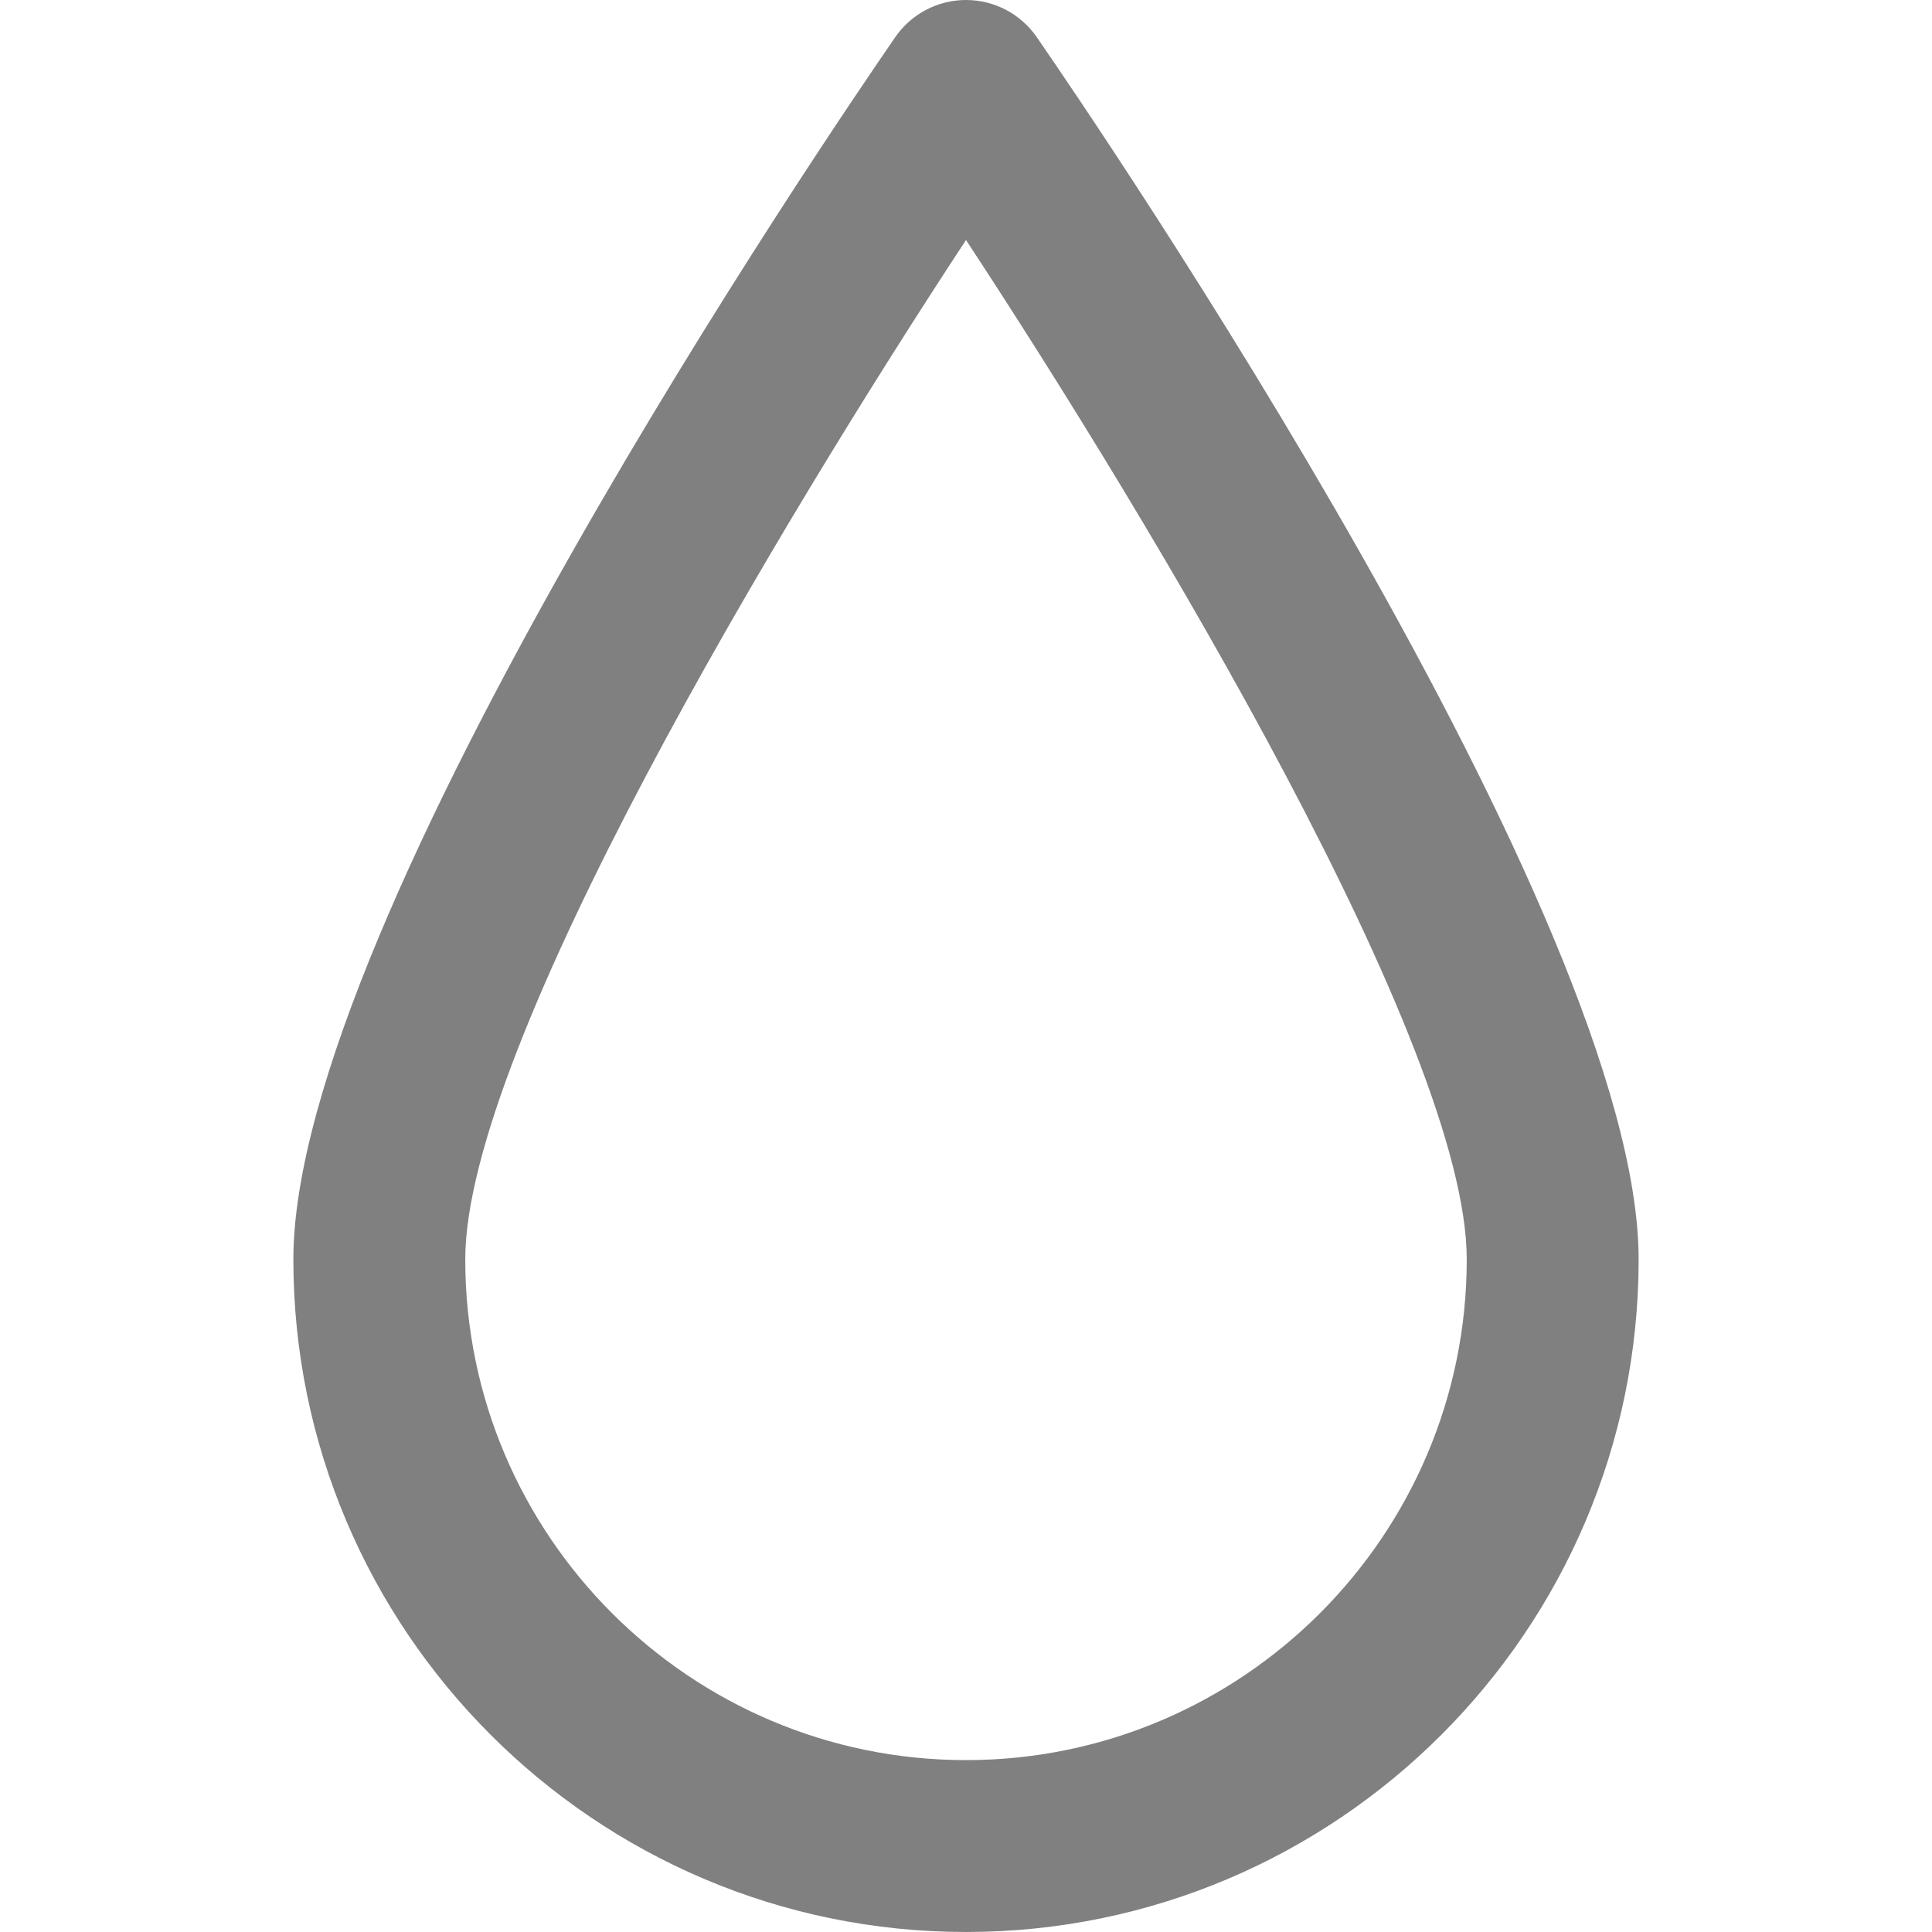
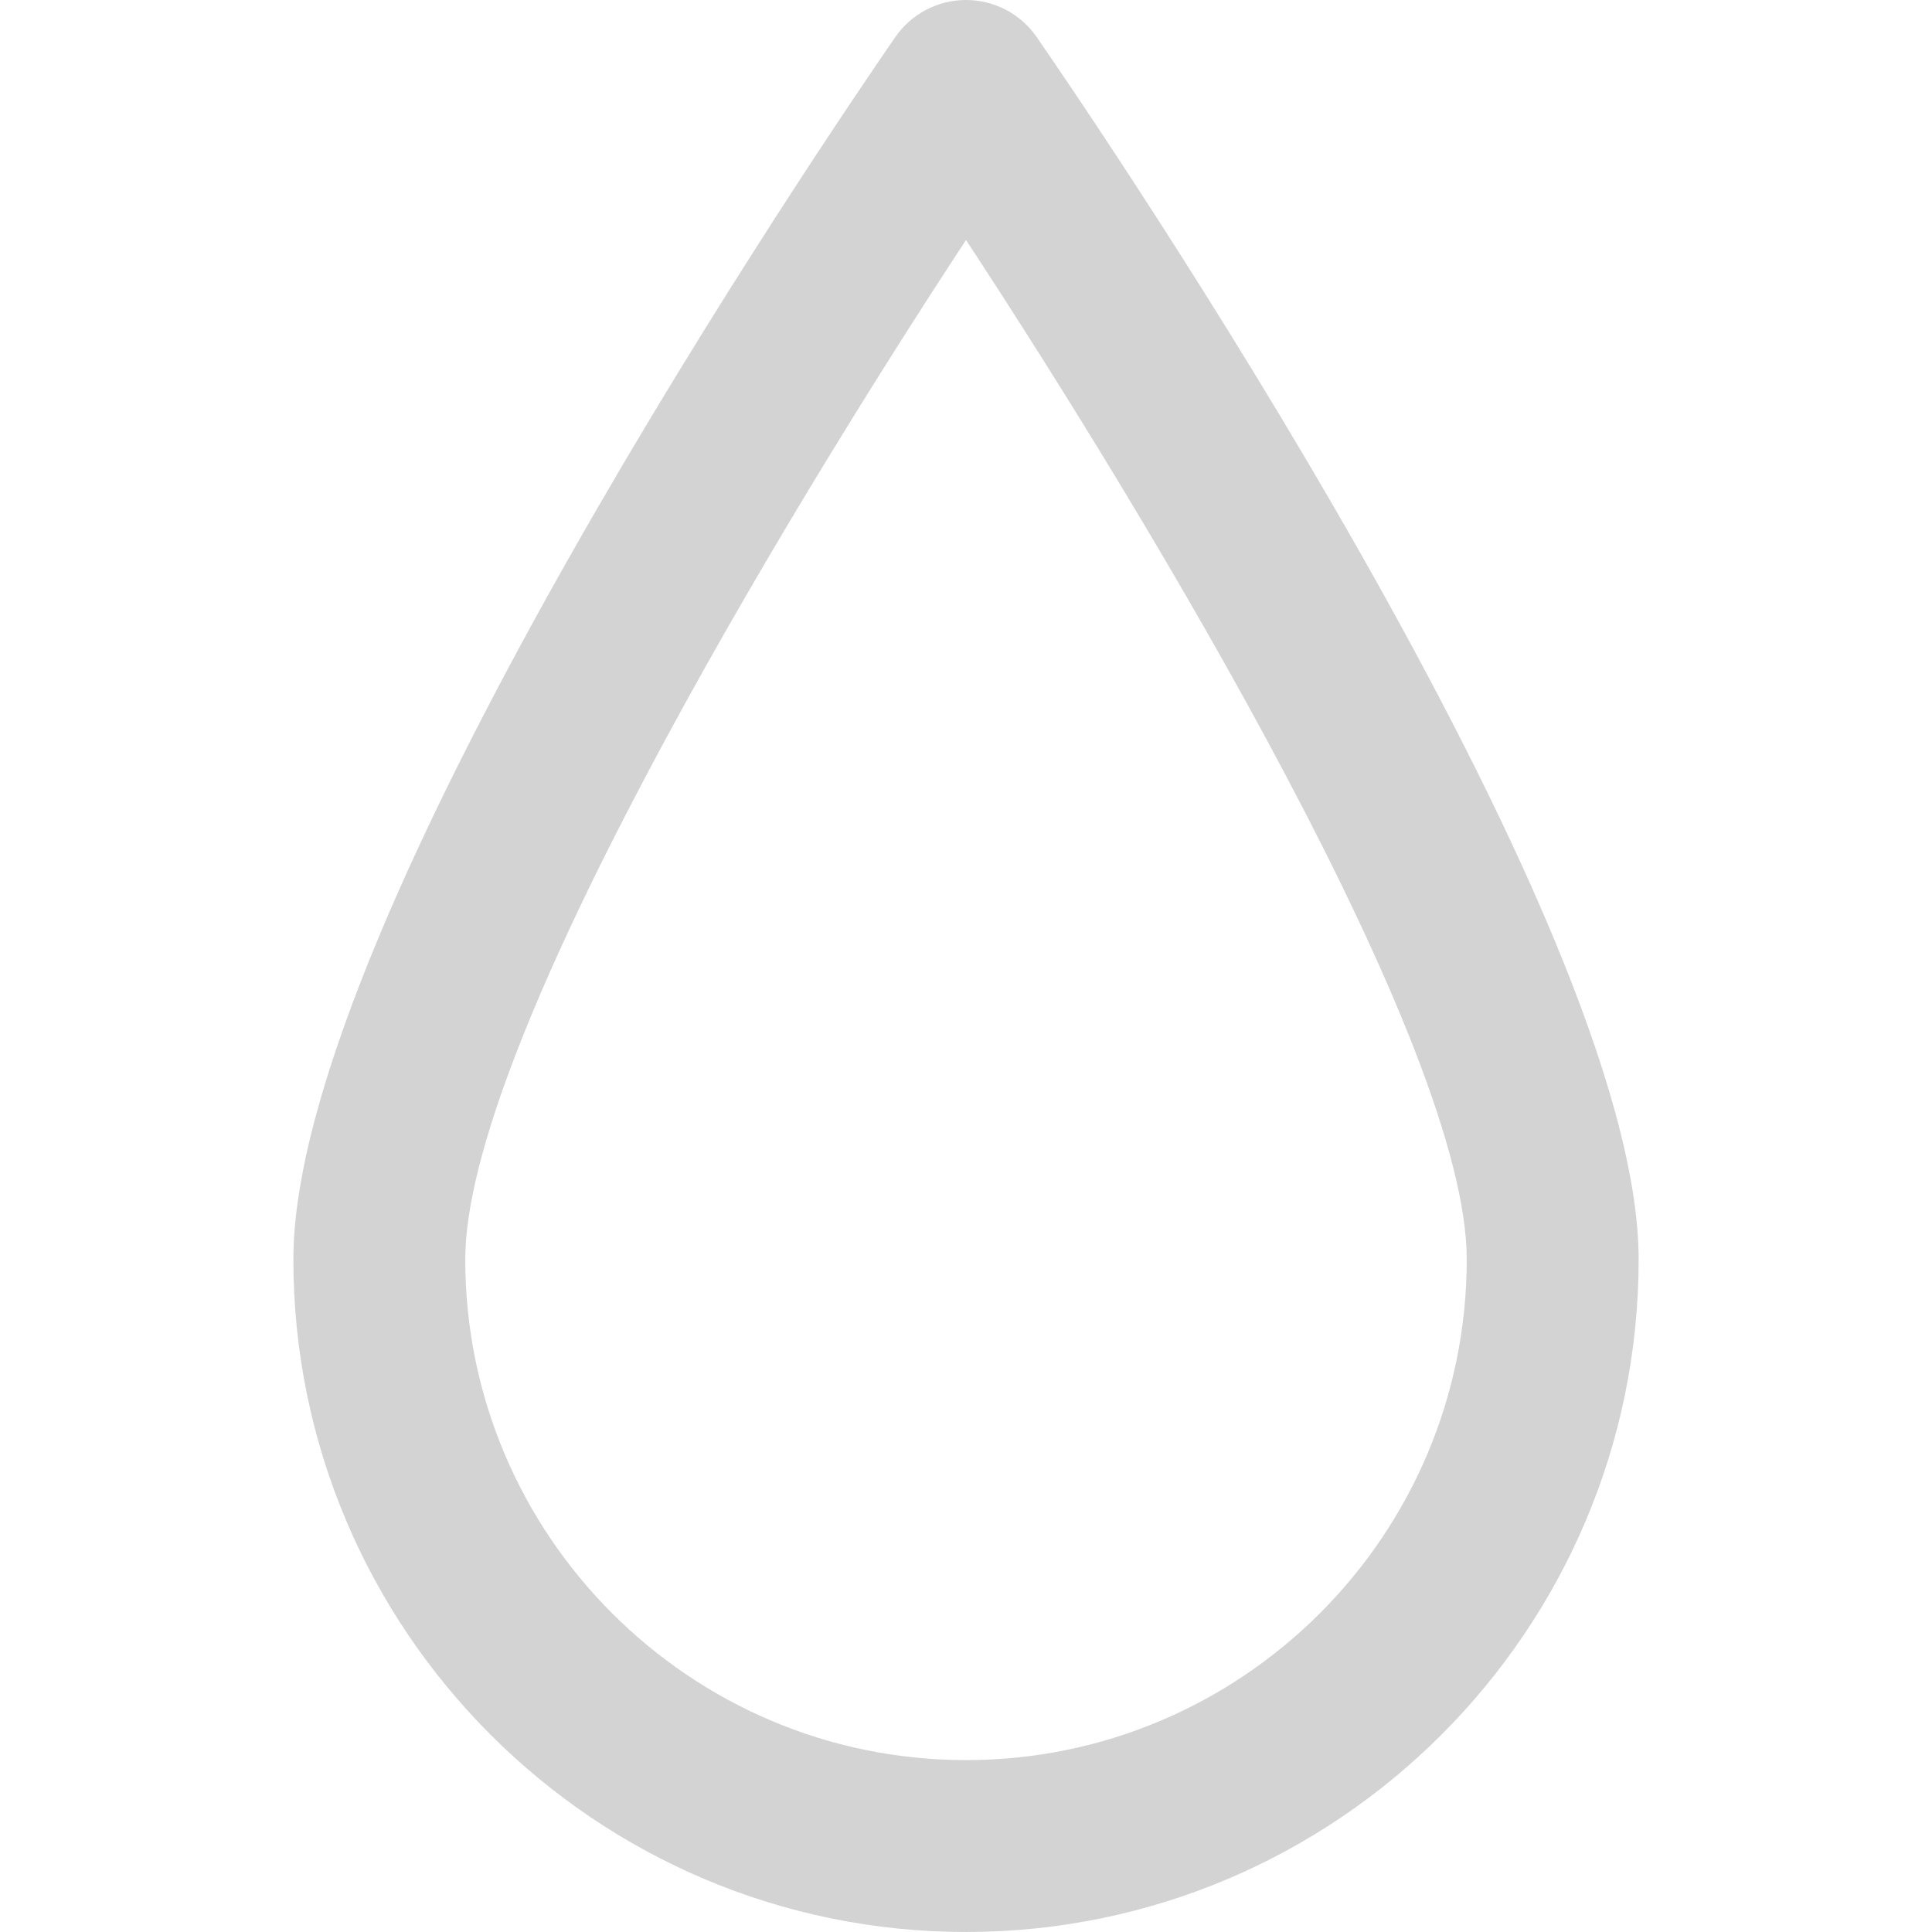
- <svg xmlns="http://www.w3.org/2000/svg" version="1.1" viewBox="0 0 168.594 168.594" xml:space="preserve" fill="grey">
+ <svg xmlns="http://www.w3.org/2000/svg" version="1.1" viewBox="0 0 168.594 168.594" xml:space="preserve" fill="lightgrey">
  <path d="   M84.297,0c-2.463,0-4.77,1.21-6.17,3.237C72.75,11.021,25.6,80.144,25.6,109.899c0.002,32.364,26.334,58.694,58.697,58.694   c32.365,0,58.697-26.331,58.697-58.695c0-29.755-47.15-98.877-52.525-106.661C89.068,1.21,86.762,0,84.297,0z M84.297,153.594   c-24.092,0-43.695-19.602-43.697-43.695c0-18.587,27.51-64.32,43.697-88.954c16.189,24.634,43.697,70.367,43.697,88.954   C127.994,133.992,108.391,153.594,84.297,153.594z" />
</svg>
